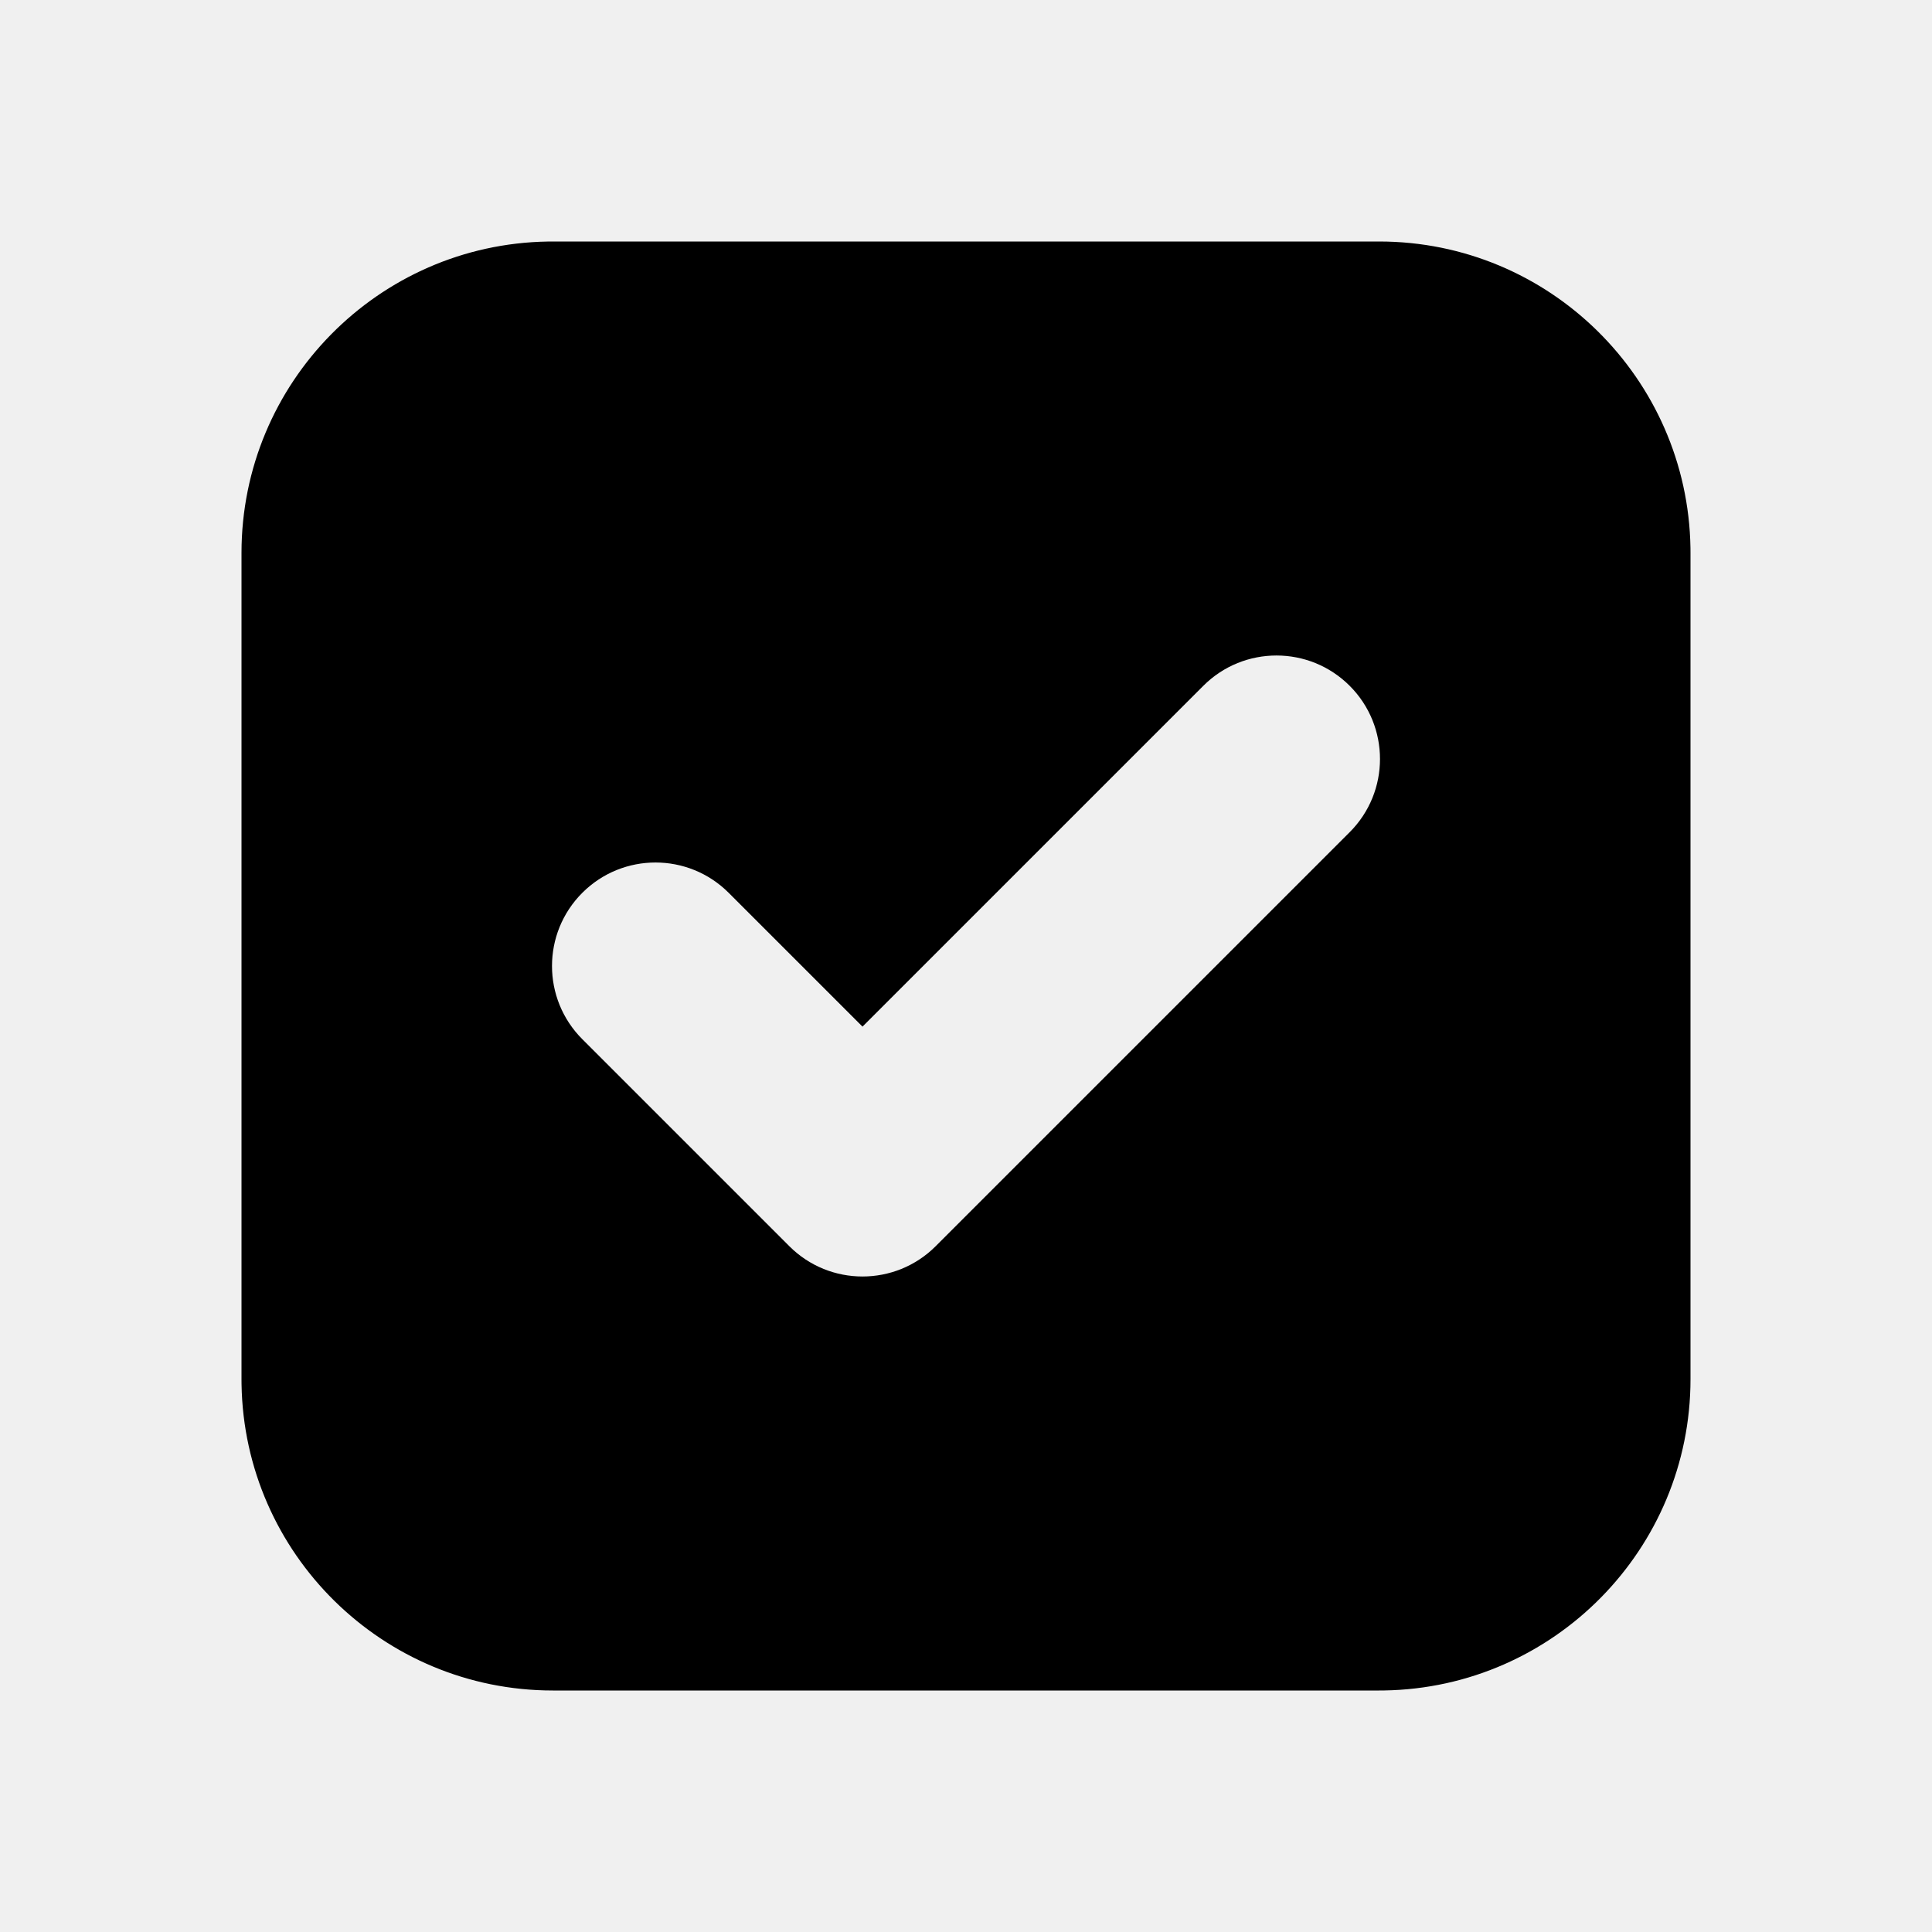
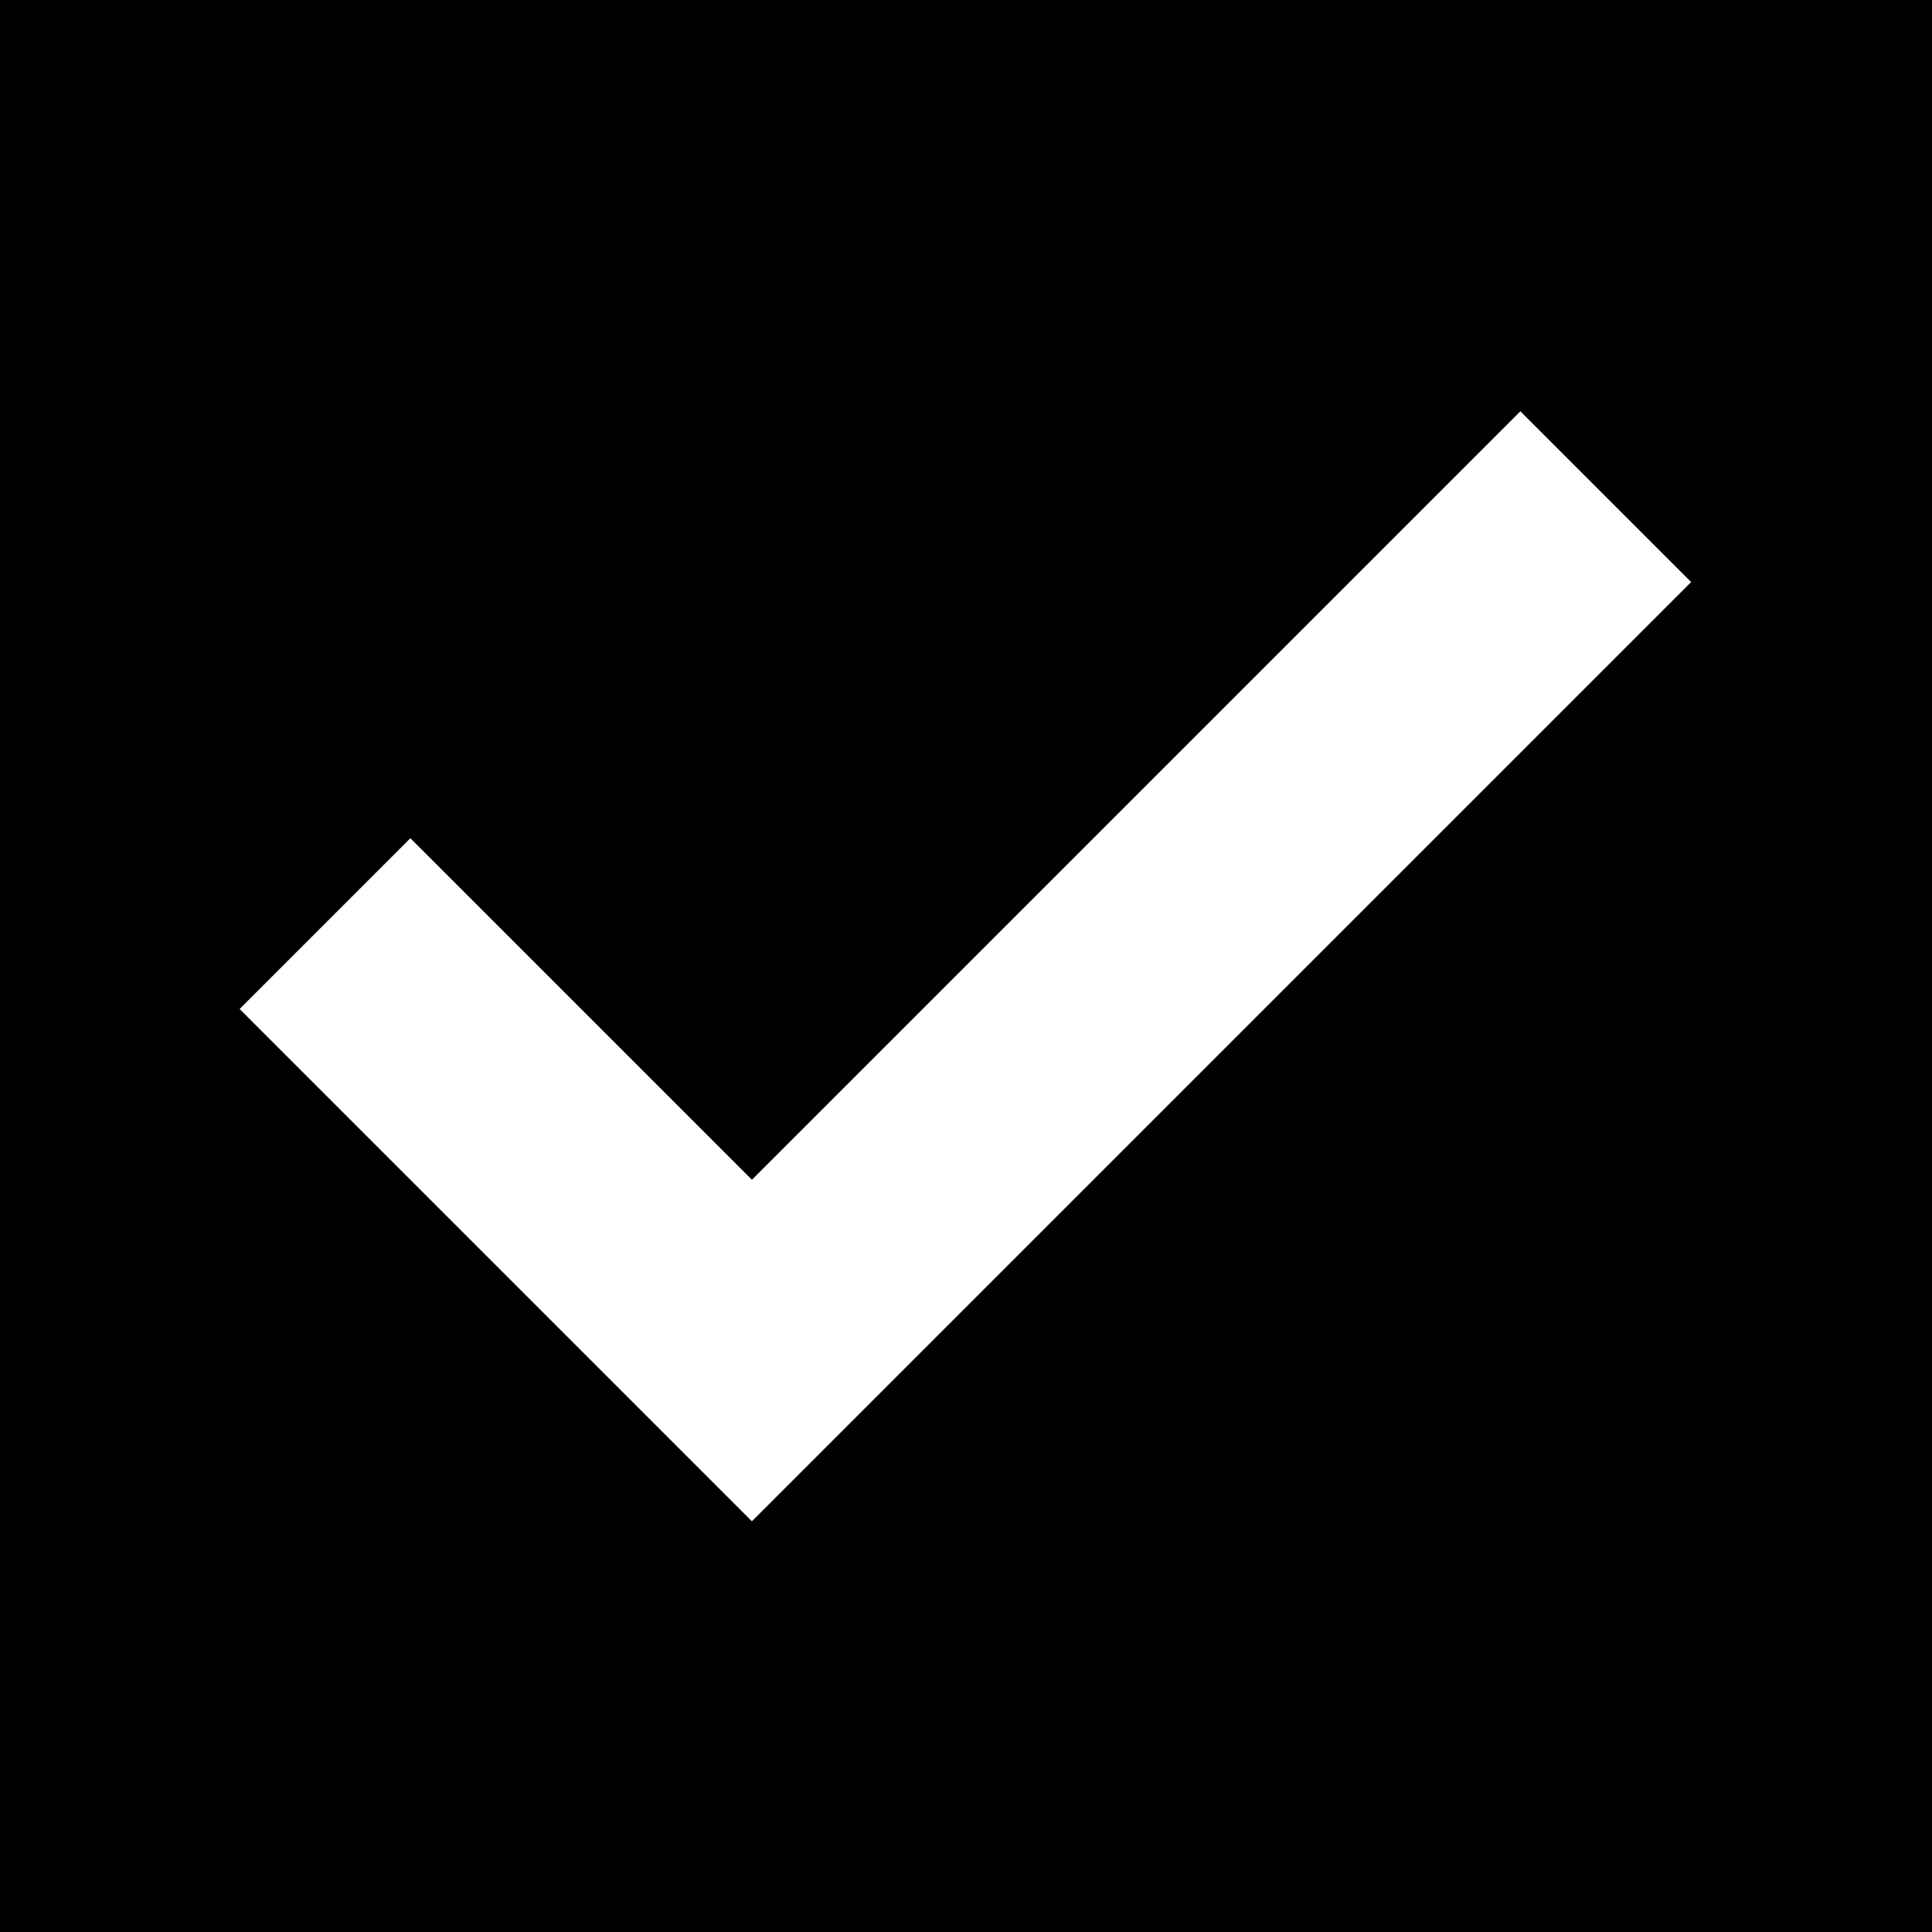
- <svg xmlns="http://www.w3.org/2000/svg" viewBox="0 0 1024 1024">
-   <path fill="currentColor" d="M730.96 128c90.199 0 163.56 72.526 165.018 162.313l.022 2.726v437.922c0 90.198-72.526 163.559-162.313 165.017l-2.726.022H293.039c-90.198 0-163.559-72.526-165.017-162.313L128 730.96V293.039c0-90.198 72.526-163.559 162.313-165.017l2.726-.022h437.922zm-93.178 235.496l-180.64 180.639-70.924-70.925c-21.423-21.423-56.156-21.423-77.58 0-21.422 21.423-21.422 56.157 0 77.58l109.715 109.714c21.423 21.423 56.157 21.423 77.58 0L715.36 441.076c21.423-21.423 21.423-56.157 0-77.58-21.423-21.423-56.156-21.423-77.58 0z" />
+ <svg xmlns="http://www.w3.org/2000/svg" width="1024" height="1024" viewBox="0 0 1024 1024">
+   <g fill="none" fill-rule="evenodd">
+     <path fill="currentColor" d="M0 0h1024v1024H0z" />
+     <path d="M308.02 715.803L127 534.783l90.51-90.509 181.019 181.02L805.823 218l90.51 90.51-497.804 497.803-90.51-90.51z" fill="#fff" fill-rule="nonzero" />
+   </g>
</svg>
